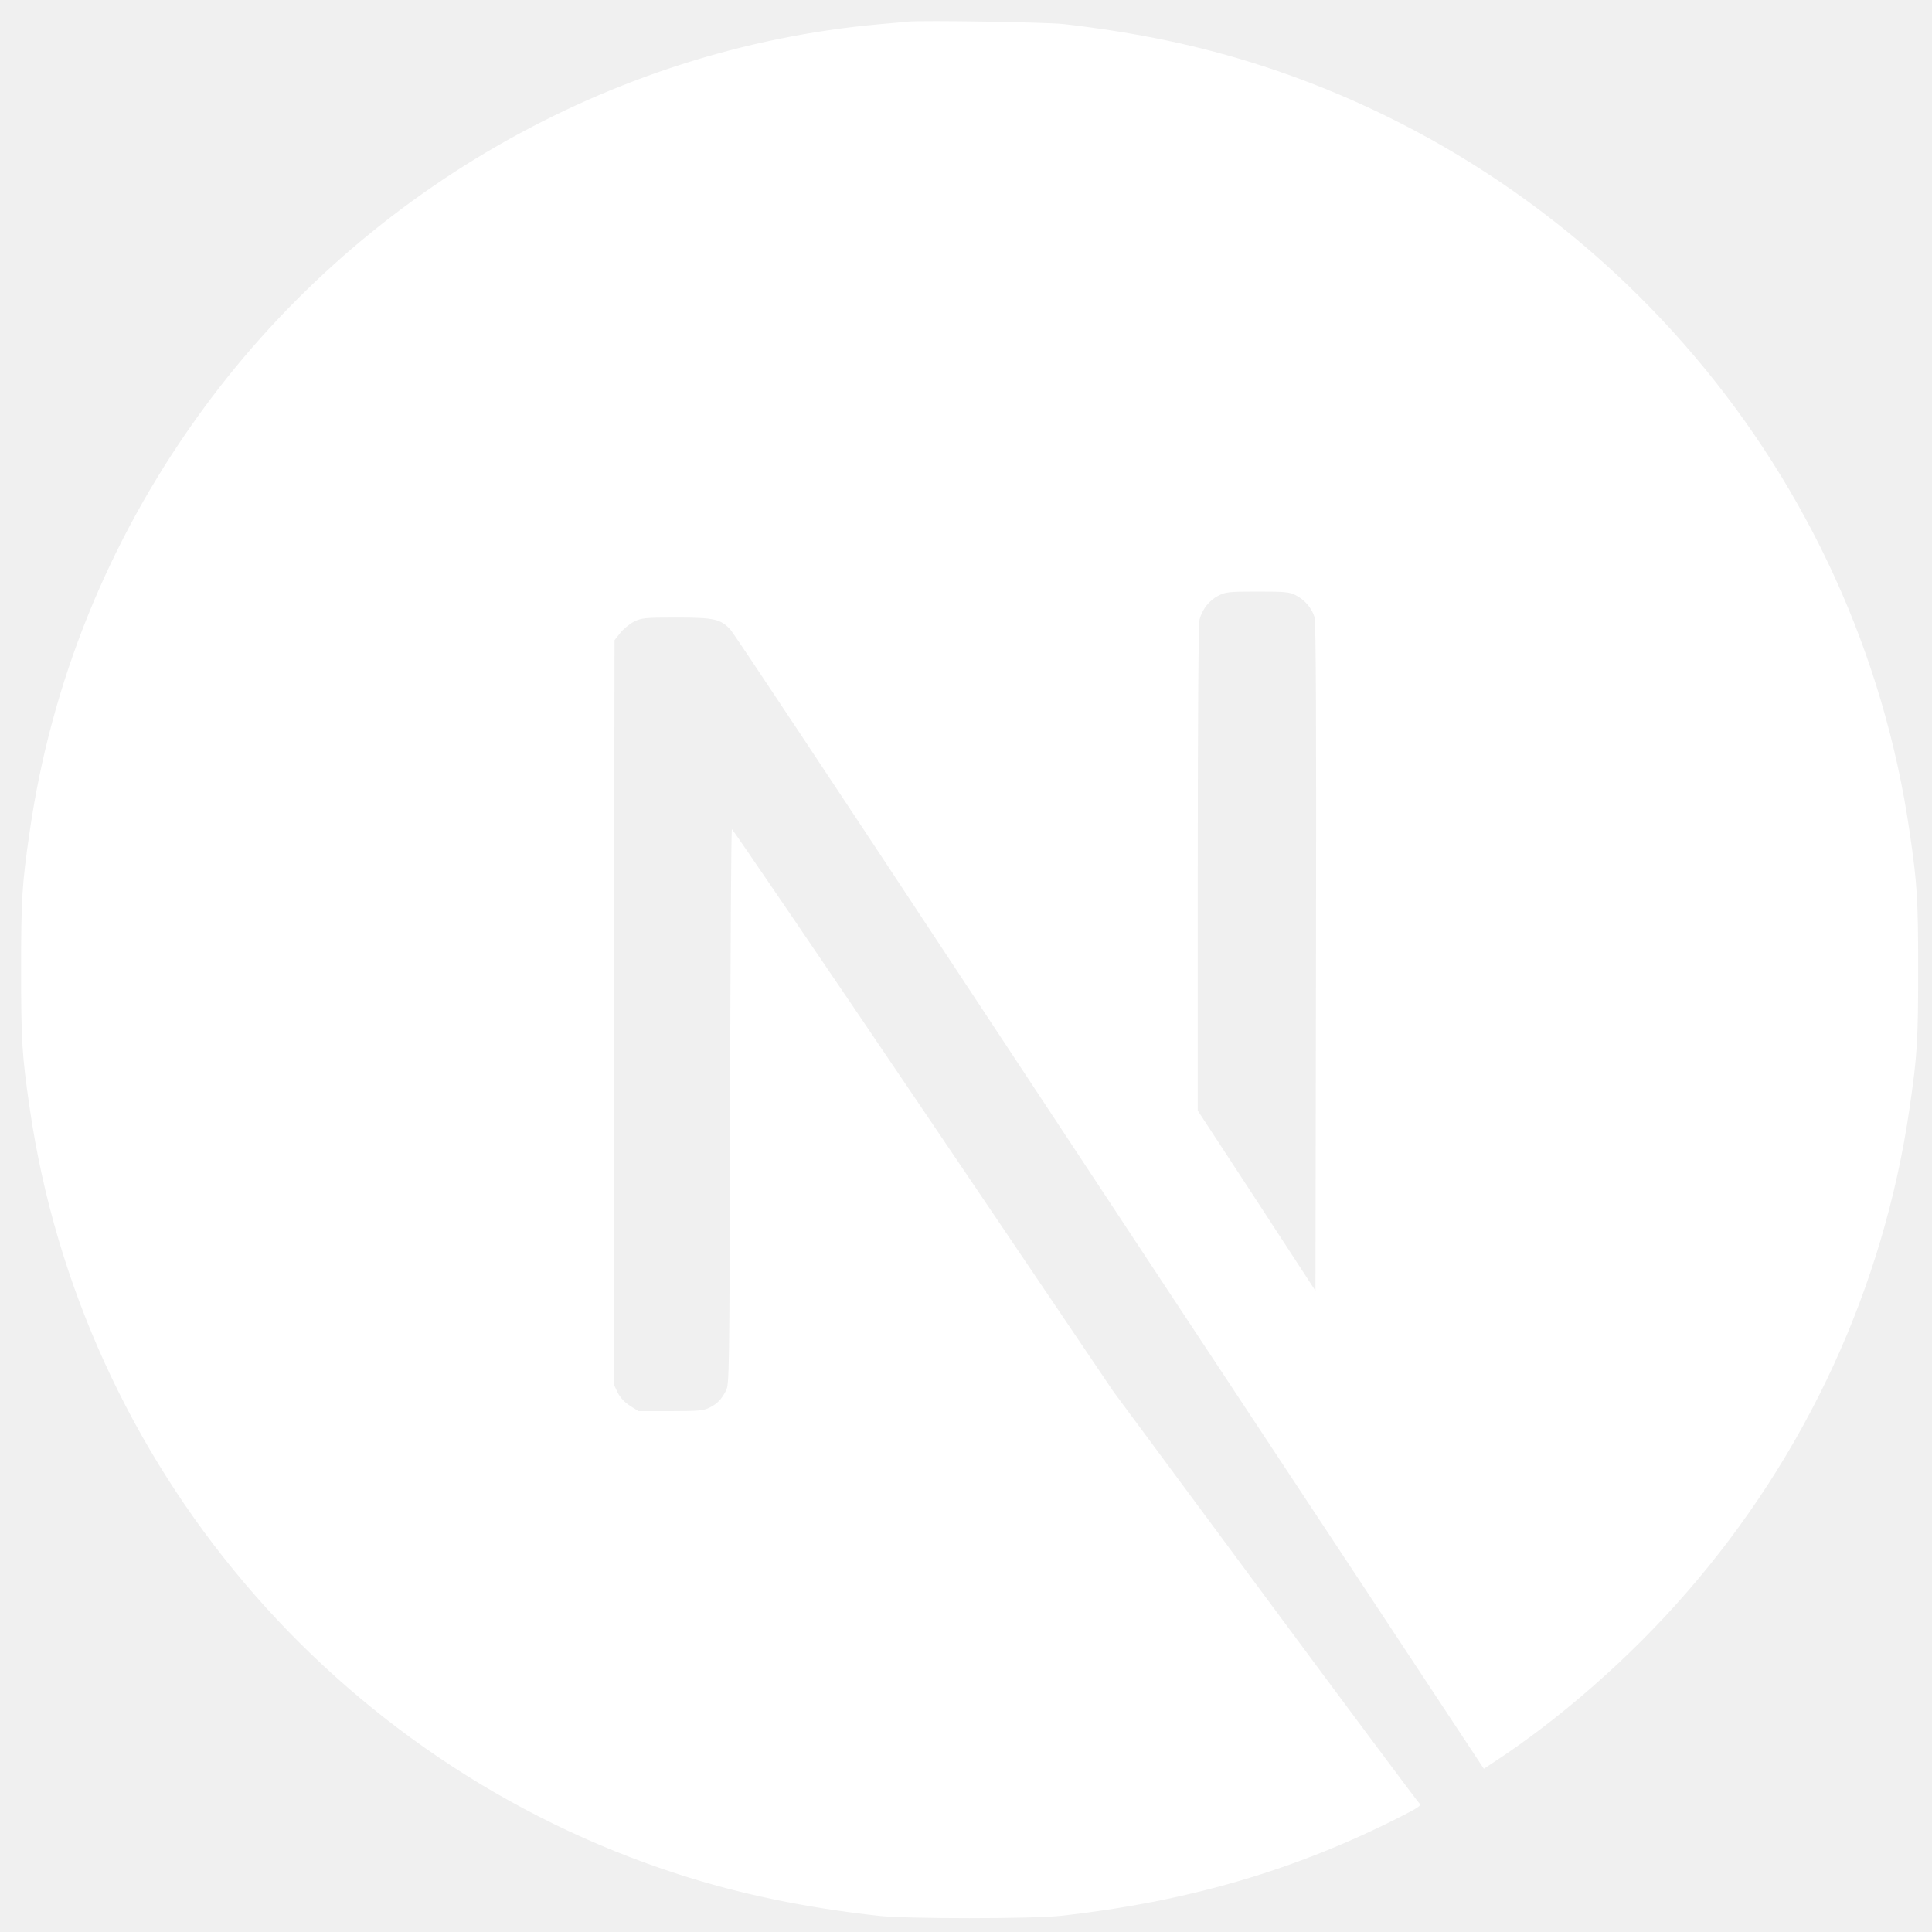
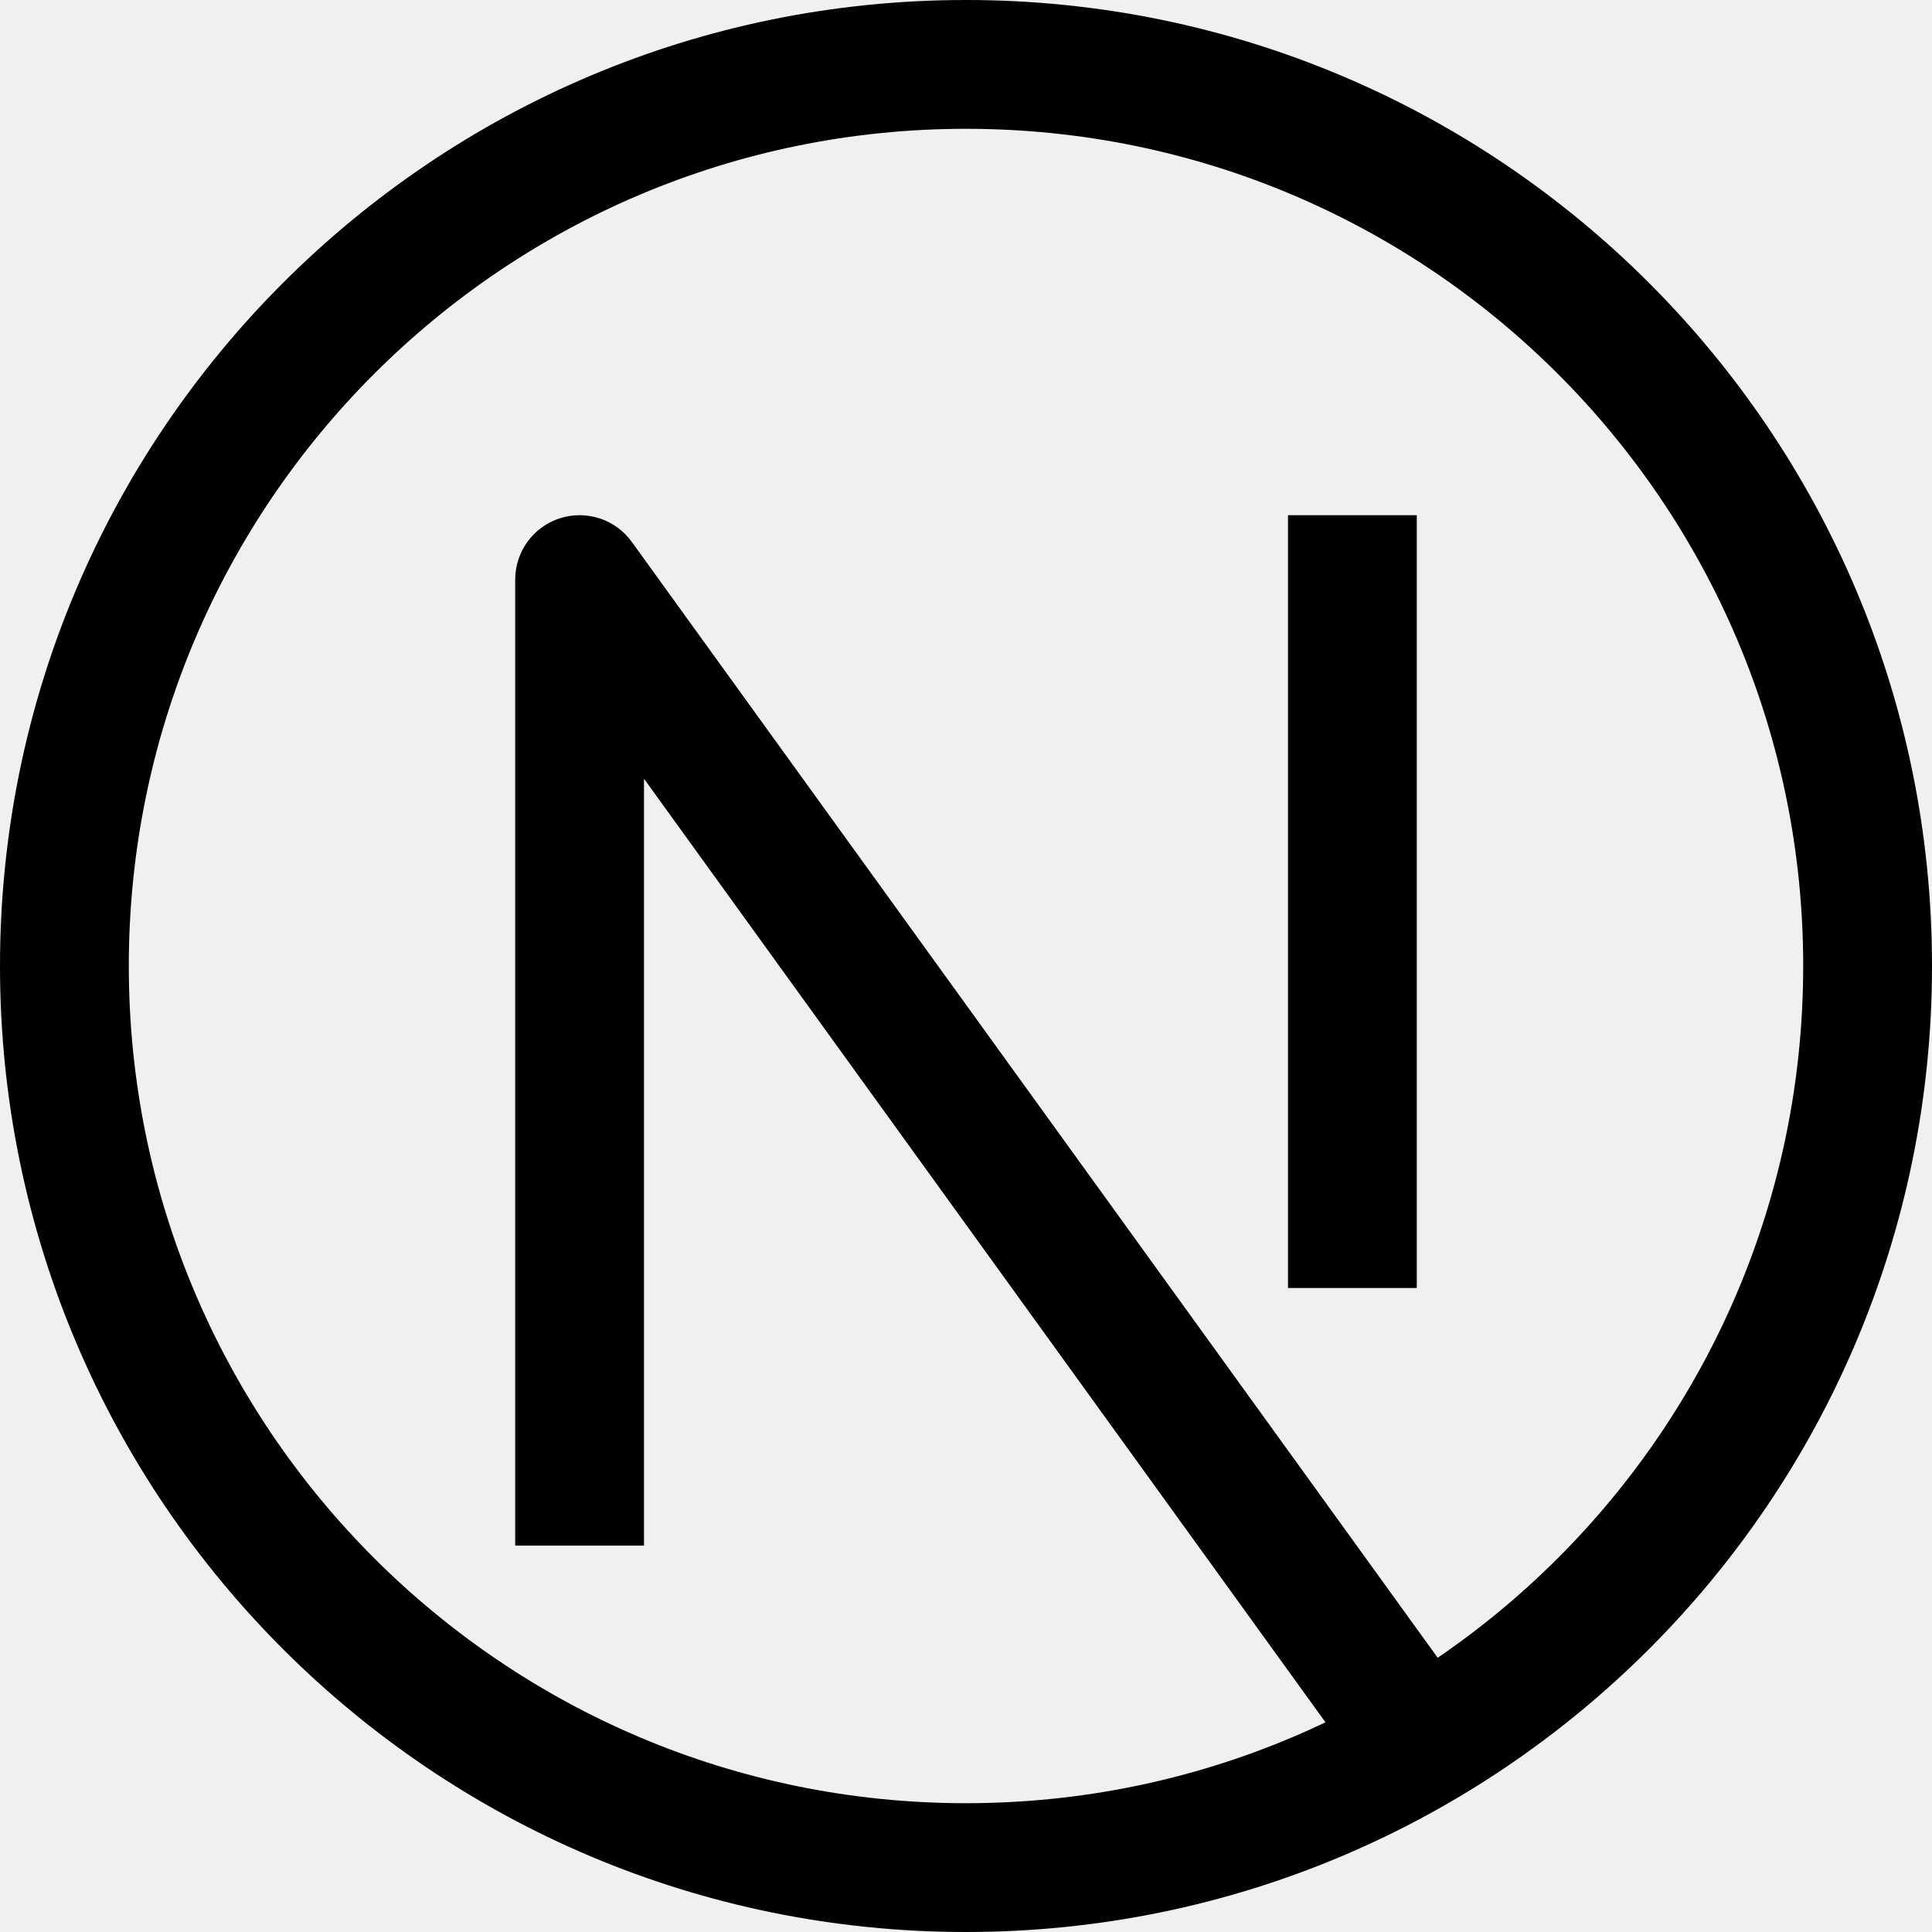
- <svg xmlns="http://www.w3.org/2000/svg" width="25" height="25" viewBox="0 0 25 25" fill="none">
-   <g clip-path="url(#clip0_3307_1736)">
-     <path d="M11.743 0.28C11.691 0.285 11.523 0.302 11.371 0.314C7.885 0.628 4.619 2.509 2.551 5.4C1.399 7.008 0.662 8.831 0.384 10.762C0.285 11.437 0.273 11.636 0.273 12.55C0.273 13.464 0.285 13.663 0.384 14.337C1.051 18.946 4.331 22.818 8.78 24.253C9.576 24.51 10.416 24.685 11.371 24.791C11.743 24.831 13.351 24.831 13.723 24.791C15.371 24.608 16.768 24.2 18.145 23.497C18.356 23.389 18.397 23.361 18.368 23.337C18.349 23.322 17.449 22.115 16.37 20.657L14.407 18.006L11.947 14.366C10.594 12.365 9.48 10.729 9.471 10.729C9.461 10.726 9.452 12.343 9.447 14.318C9.44 17.775 9.437 17.914 9.394 17.996C9.332 18.113 9.284 18.162 9.183 18.214C9.106 18.253 9.039 18.26 8.677 18.26H8.262L8.151 18.19C8.079 18.145 8.026 18.085 7.99 18.015L7.94 17.907L7.945 13.097L7.952 8.284L8.026 8.19C8.065 8.14 8.146 8.075 8.204 8.044C8.302 7.996 8.341 7.991 8.756 7.991C9.245 7.991 9.327 8.011 9.454 8.15C9.49 8.188 10.822 10.194 12.415 12.61C14.008 15.026 16.187 18.325 17.257 19.944L19.201 22.888L19.299 22.823C20.171 22.257 21.092 21.451 21.821 20.611C23.374 18.828 24.375 16.655 24.71 14.337C24.809 13.663 24.821 13.464 24.821 12.55C24.821 11.636 24.809 11.437 24.71 10.762C24.043 6.154 20.763 2.281 16.314 0.846C15.53 0.592 14.695 0.417 13.759 0.311C13.528 0.287 11.942 0.261 11.743 0.28ZM16.768 7.703C16.883 7.761 16.977 7.871 17.01 7.987C17.029 8.049 17.034 9.383 17.029 12.389L17.022 16.703L16.262 15.537L15.499 14.371V11.235C15.499 9.208 15.508 8.068 15.523 8.013C15.561 7.879 15.645 7.773 15.76 7.711C15.858 7.66 15.895 7.655 16.271 7.655C16.626 7.655 16.689 7.66 16.768 7.703Z" fill="white" />
-   </g>
-   <defs>
-     <clipPath id="clip0_3307_1736">
-       <rect width="24.547" height="24.547" fill="white" transform="translate(0.273438 0.273682)" />
-     </clipPath>
-   </defs>
+ <svg xmlns="http://www.w3.org/2000/svg" width="800px" height="800px" viewBox="0 0 15 15" fill="none">
+   <path d="M4.5 4.5L4.905 4.207C4.778 4.031 4.553 3.958 4.346 4.024C4.14 4.091 4 4.283 4 4.5H4.5ZM7.5 14C3.91 14 1 11.09 1 7.5H0C0 11.642 3.358 15 7.5 15V14ZM14 7.5C14 11.09 11.09 14 7.5 14V15C11.642 15 15 11.642 15 7.5H14ZM7.5 1C11.09 1 14 3.91 14 7.5H15C15 3.358 11.642 0 7.5 0V1ZM7.5 0C3.358 0 0 3.358 0 7.5H1C1 3.91 3.91 1 7.5 1V0ZM5 12V4.5H4V12H5ZM4.095 4.793L10.595 13.793L11.405 13.207L4.905 4.207L4.095 4.793ZM10 4V10H11V4H10Z" fill="#000000" />
</svg>
